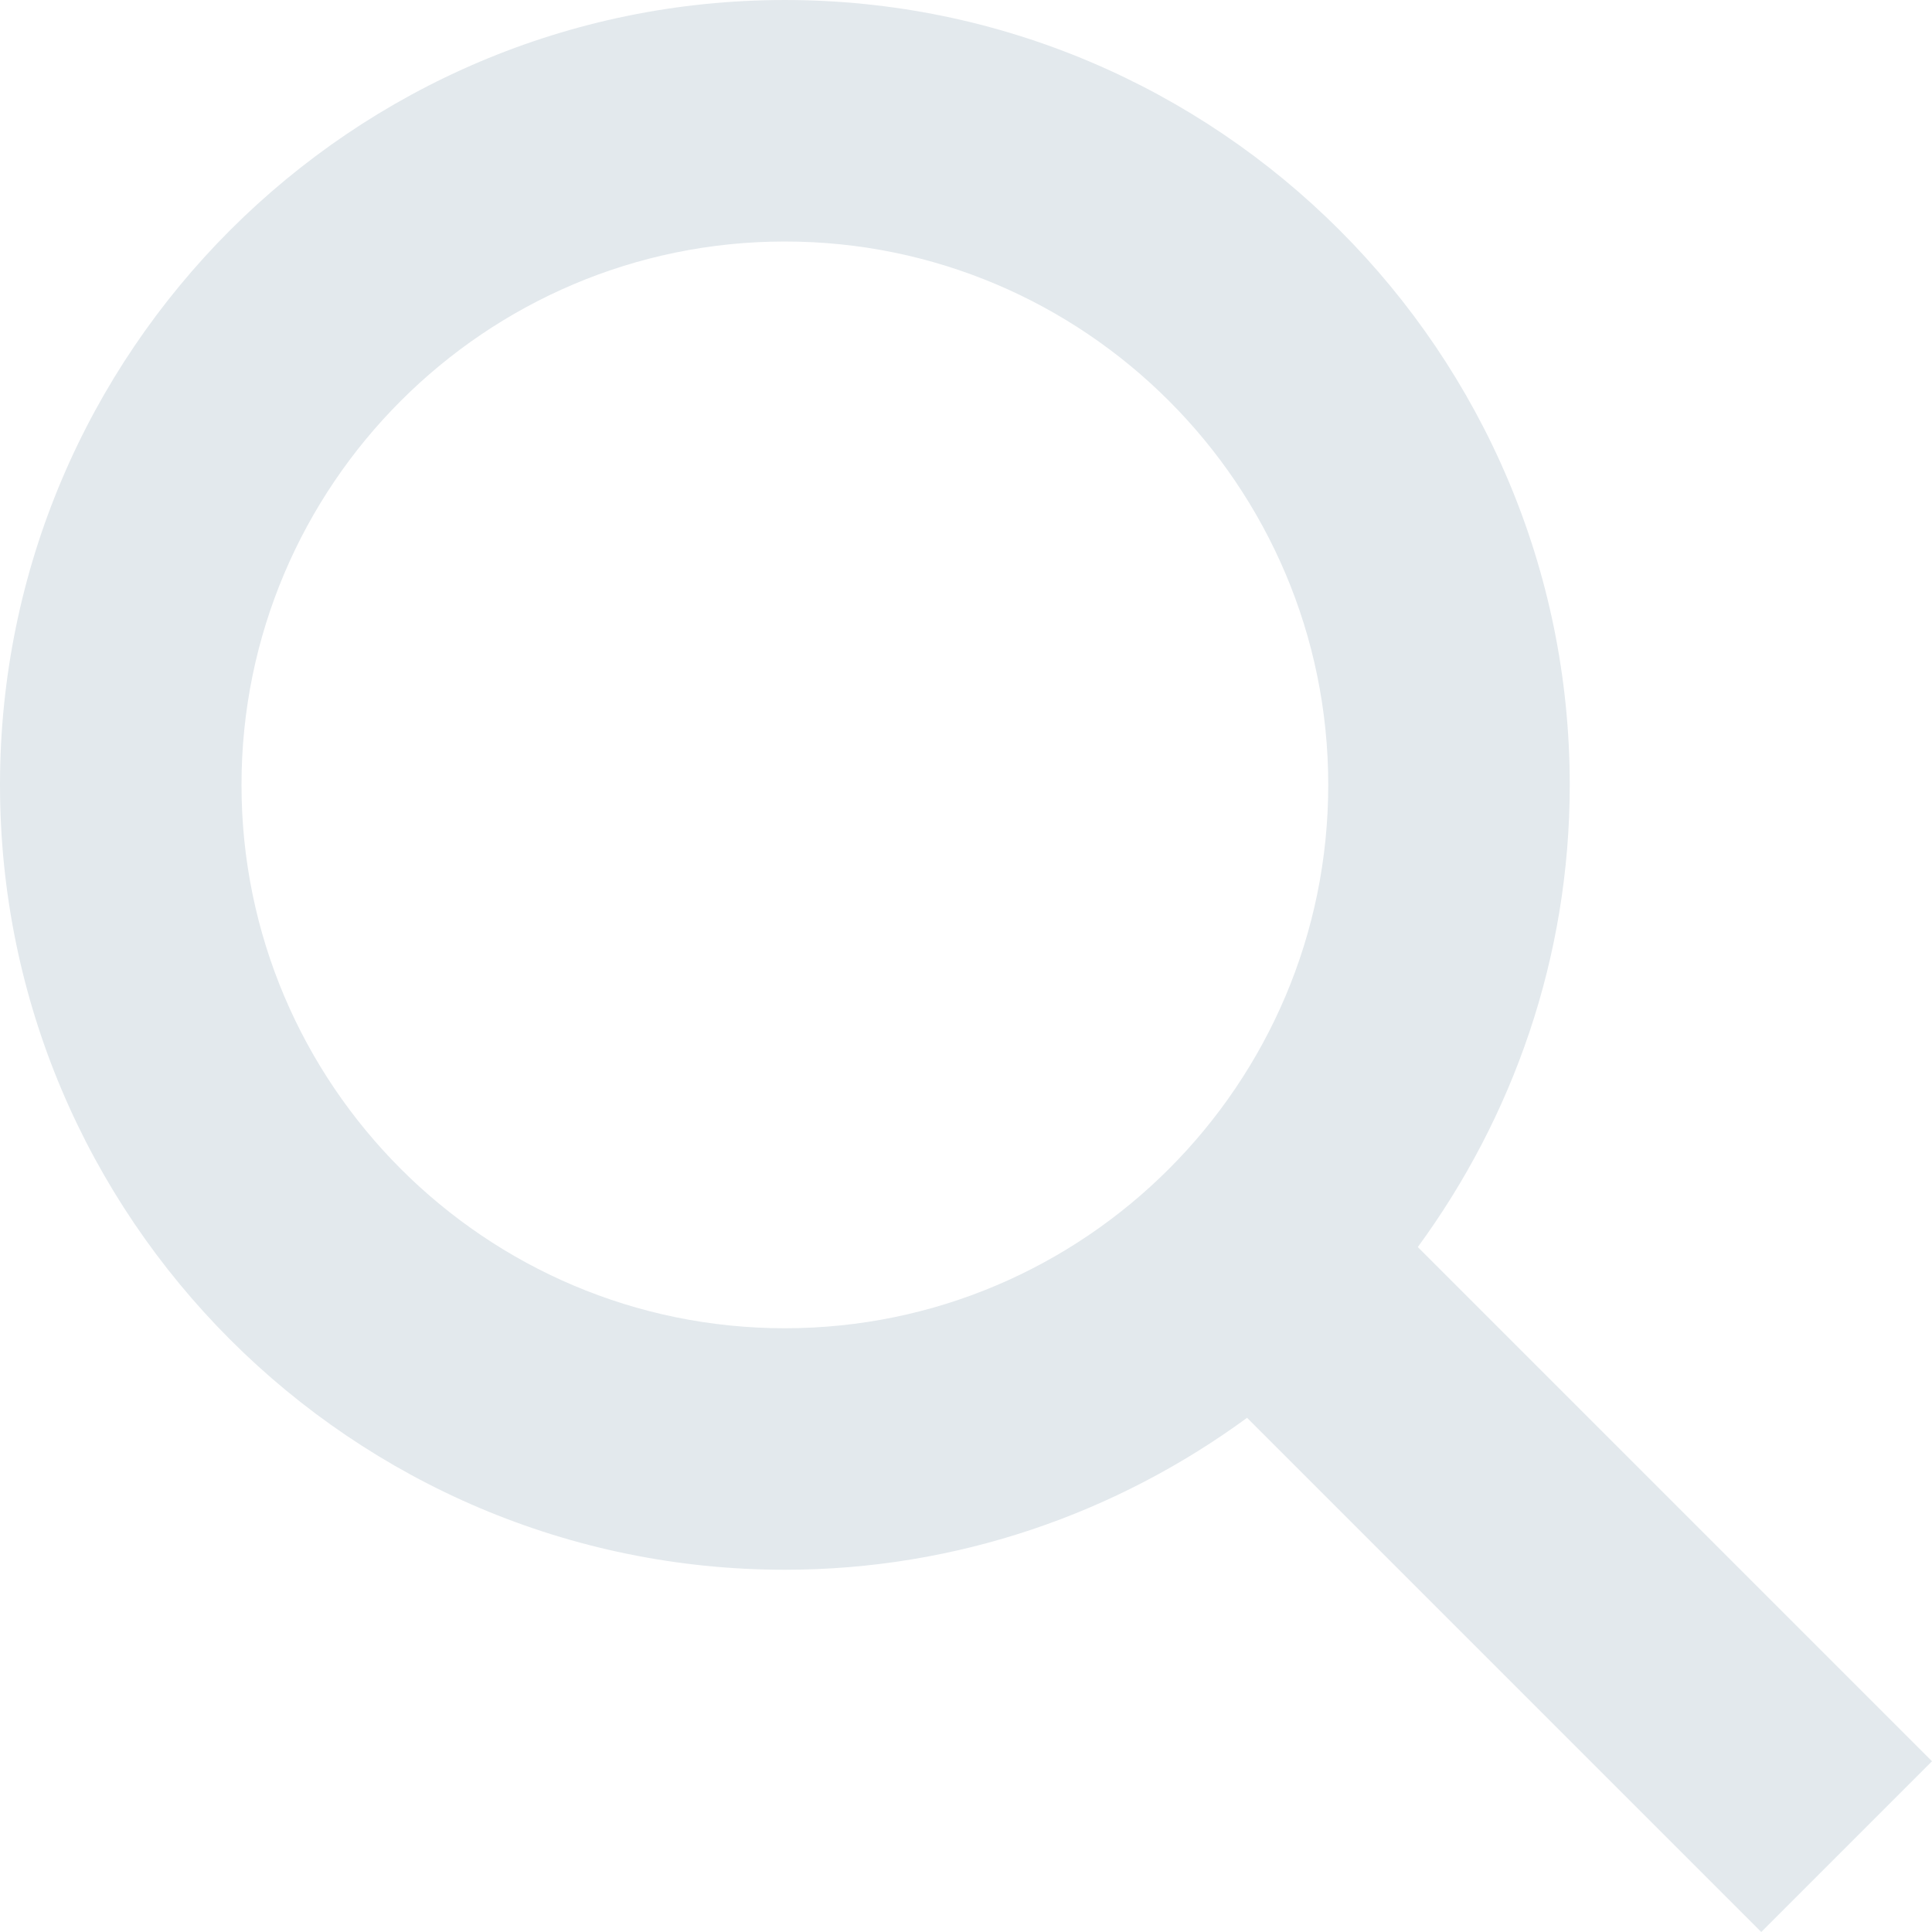
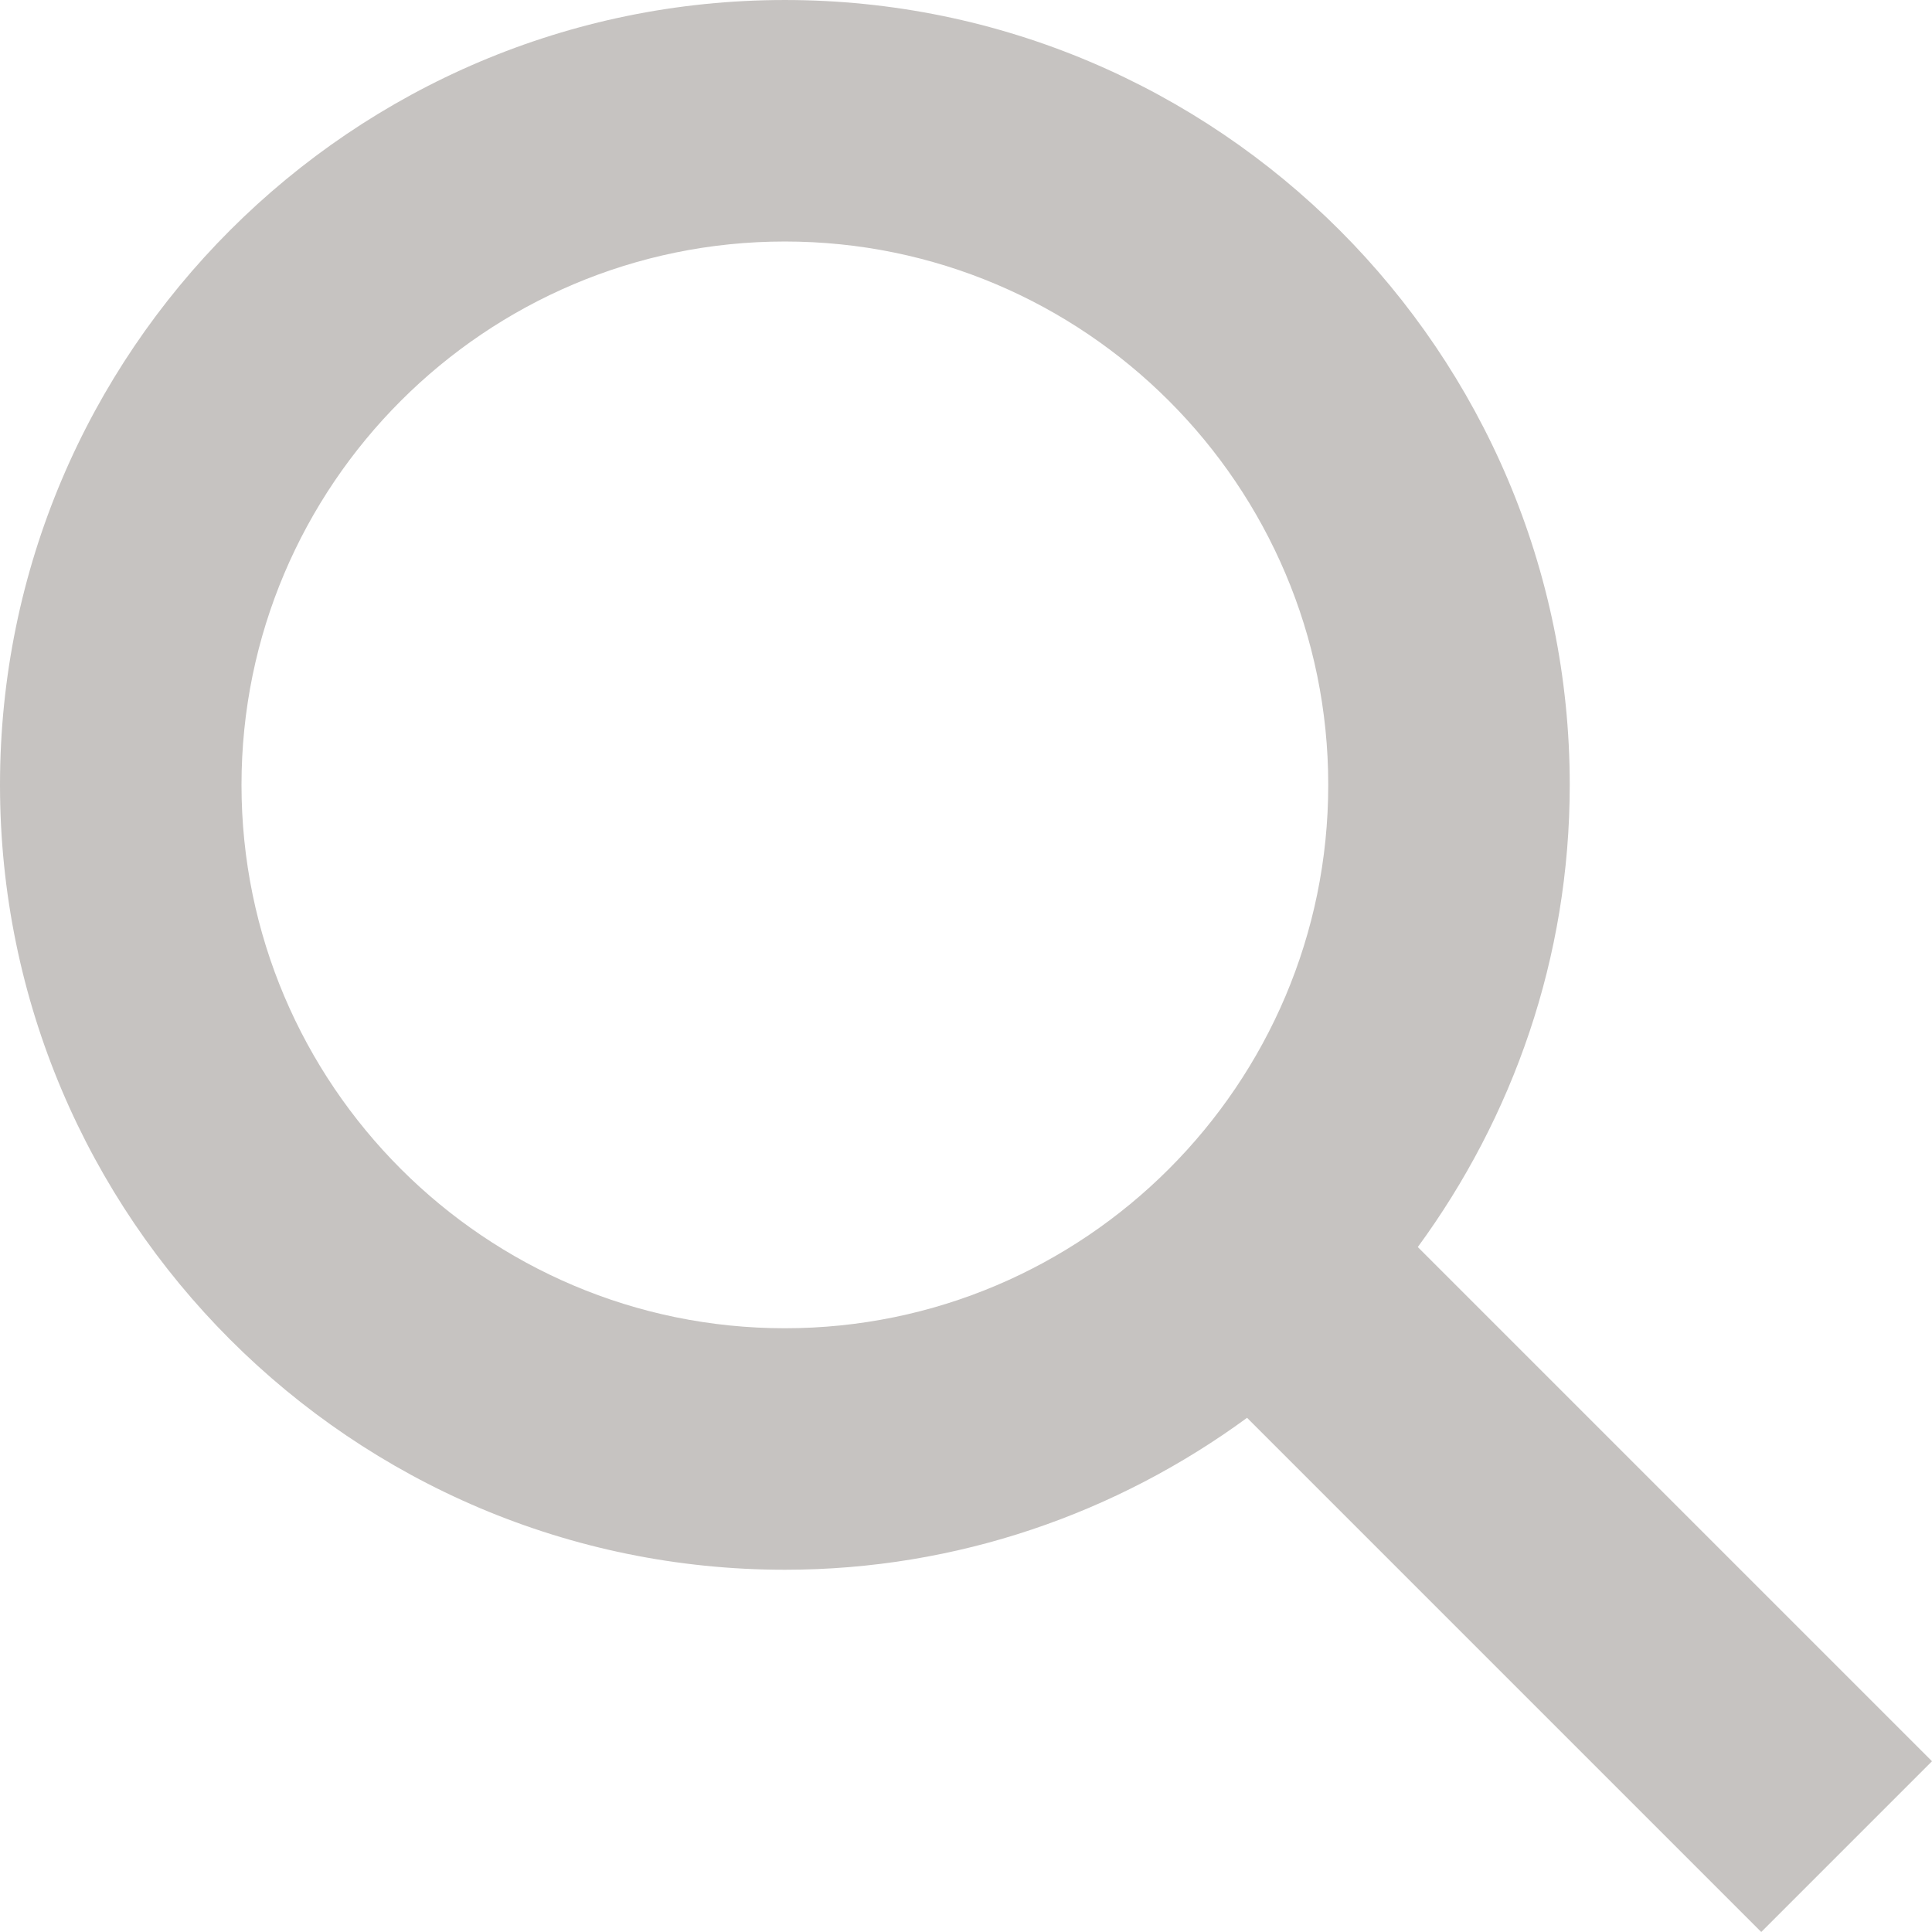
<svg xmlns="http://www.w3.org/2000/svg" id="Capa_1" enable-background="new 0 0 515.558 515.558" height="512px" viewBox="0 0 515.558 515.558" width="512px">
  <g>
-     <path d="m378.344 332.78c25.37-34.645 40.545-77.2 40.545-123.333 0-115.484-93.961-209.445-209.445-209.445s-209.444 93.961-209.444 209.445 93.961 209.445 209.445 209.445c46.133 0 88.692-15.177 123.337-40.547l137.212 137.212 45.564-45.564c0-.001-137.214-137.213-137.214-137.213zm-168.899 21.667c-79.958 0-145-65.042-145-145s65.042-145 145-145 145 65.042 145 145-65.043 145-145 145z" data-original="#000000" class="active-path" data-old_color="#000000" fill="#E3E9ED" />
+     <path d="m378.344 332.78c25.37-34.645 40.545-77.2 40.545-123.333 0-115.484-93.961-209.445-209.445-209.445s-209.444 93.961-209.444 209.445 93.961 209.445 209.445 209.445c46.133 0 88.692-15.177 123.337-40.547l137.212 137.212 45.564-45.564c0-.001-137.214-137.213-137.214-137.213zm-168.899 21.667c-79.958 0-145-65.042-145-145s65.042-145 145-145 145 65.042 145 145-65.043 145-145 145z" data-original="#000000" class="active-path" data-old_color="#000000" fill="#C6C3C1" />
  </g>
</svg>
